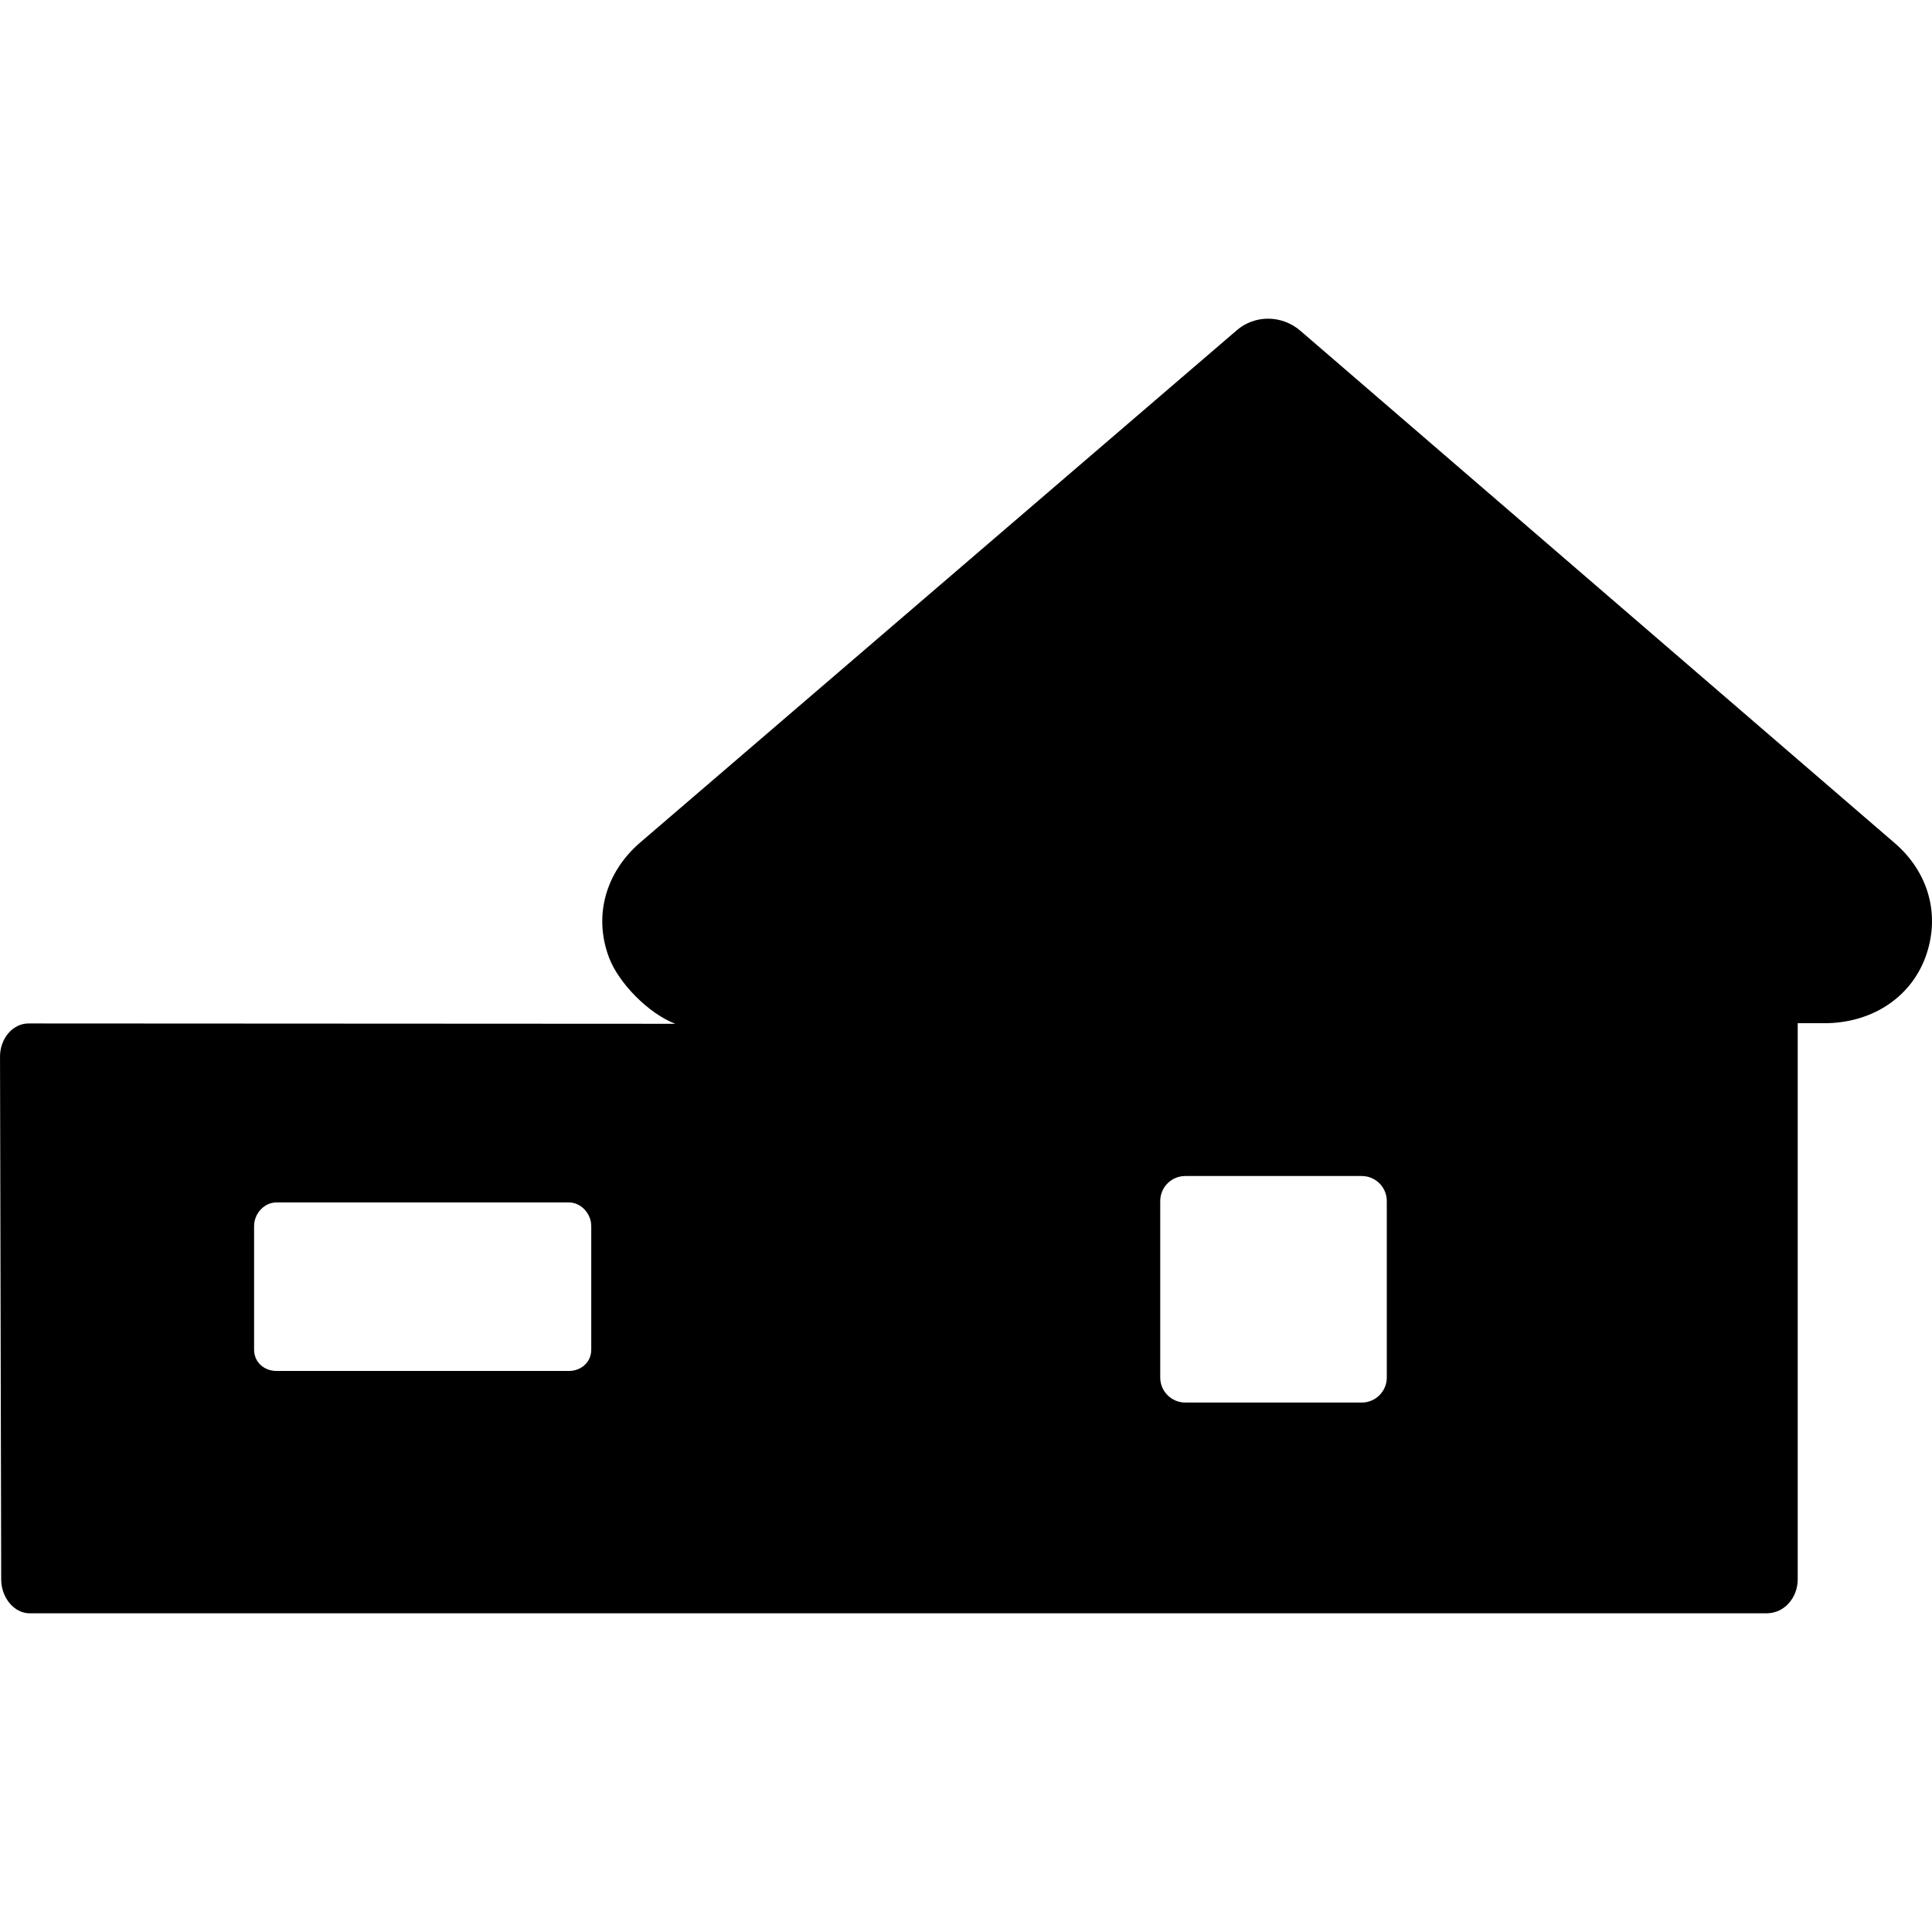
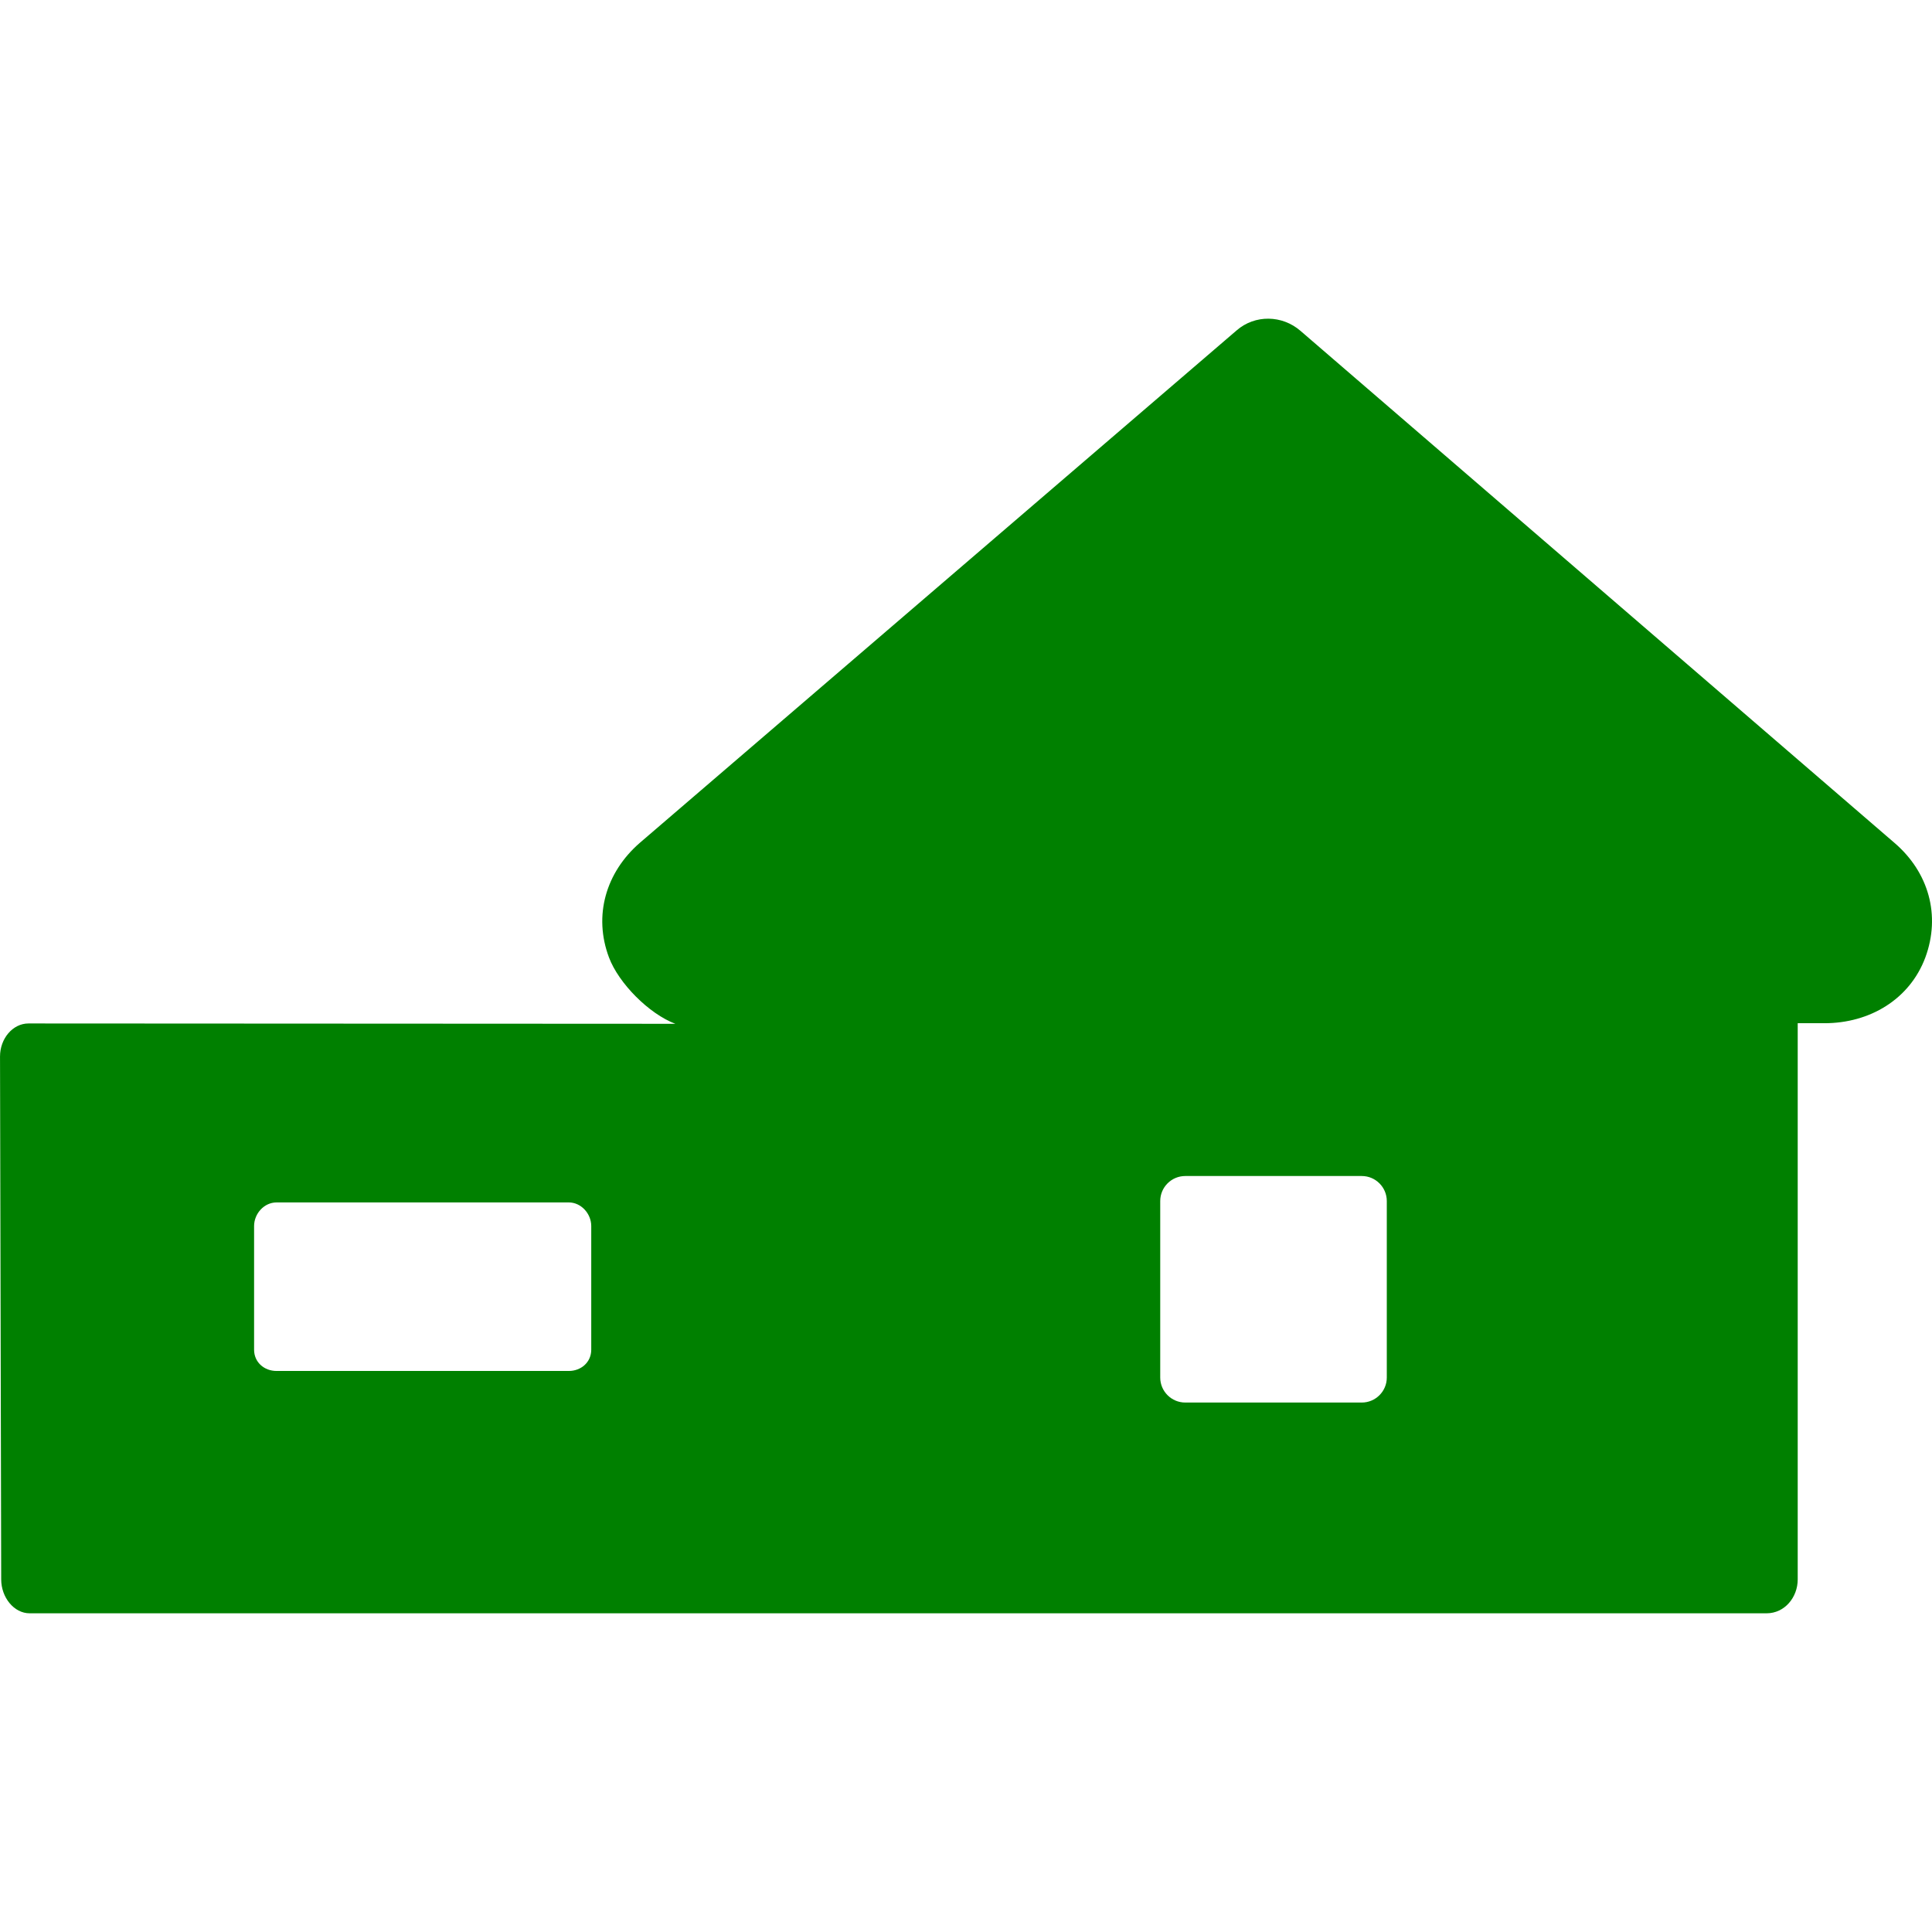
- <svg xmlns="http://www.w3.org/2000/svg" fill="#000000" version="1.1" id="Capa_1" width="800px" height="800px" viewBox="0 0 45.944 45.945" xml:space="preserve">
+ <svg xmlns="http://www.w3.org/2000/svg" fill="#008000" version="1.1" id="Capa_1" width="800px" height="800px" viewBox="0 0 45.944 45.945" xml:space="preserve">
  <g>
    <path d="M45.055,20.047L30.924,7.866c-0.434-0.375-1.08-0.388-1.516-0.009l-14.197,12.19c-0.803,0.7-1.104,1.726-0.729,2.723   c0.231,0.615,0.953,1.342,1.578,1.577L0.676,24.339C0.304,24.339,0,24.697,0,25.124L0.028,37.56c0,0.428,0.304,0.806,0.676,0.806   h16.99h24.317c0.429,0,0.74-0.379,0.74-0.806V24.333h0.639c1.068,0,2.022-0.563,2.396-1.563   C46.156,21.769,45.865,20.743,45.055,20.047z M14.06,32.098c0,0.295-0.239,0.505-0.534,0.505h-6.95   c-0.296,0-0.534-0.21-0.534-0.505v-2.941c0-0.295,0.238-0.562,0.534-0.562h6.95c0.295,0,0.534,0.269,0.534,0.562V32.098z    M32.979,32.76c0,0.328-0.268,0.594-0.595,0.594h-4.198c-0.328,0-0.595-0.267-0.595-0.594v-4.198c0-0.329,0.267-0.595,0.595-0.595   h4.198c0.327,0,0.595,0.266,0.595,0.595V32.76z" />
  </g>
</svg>
